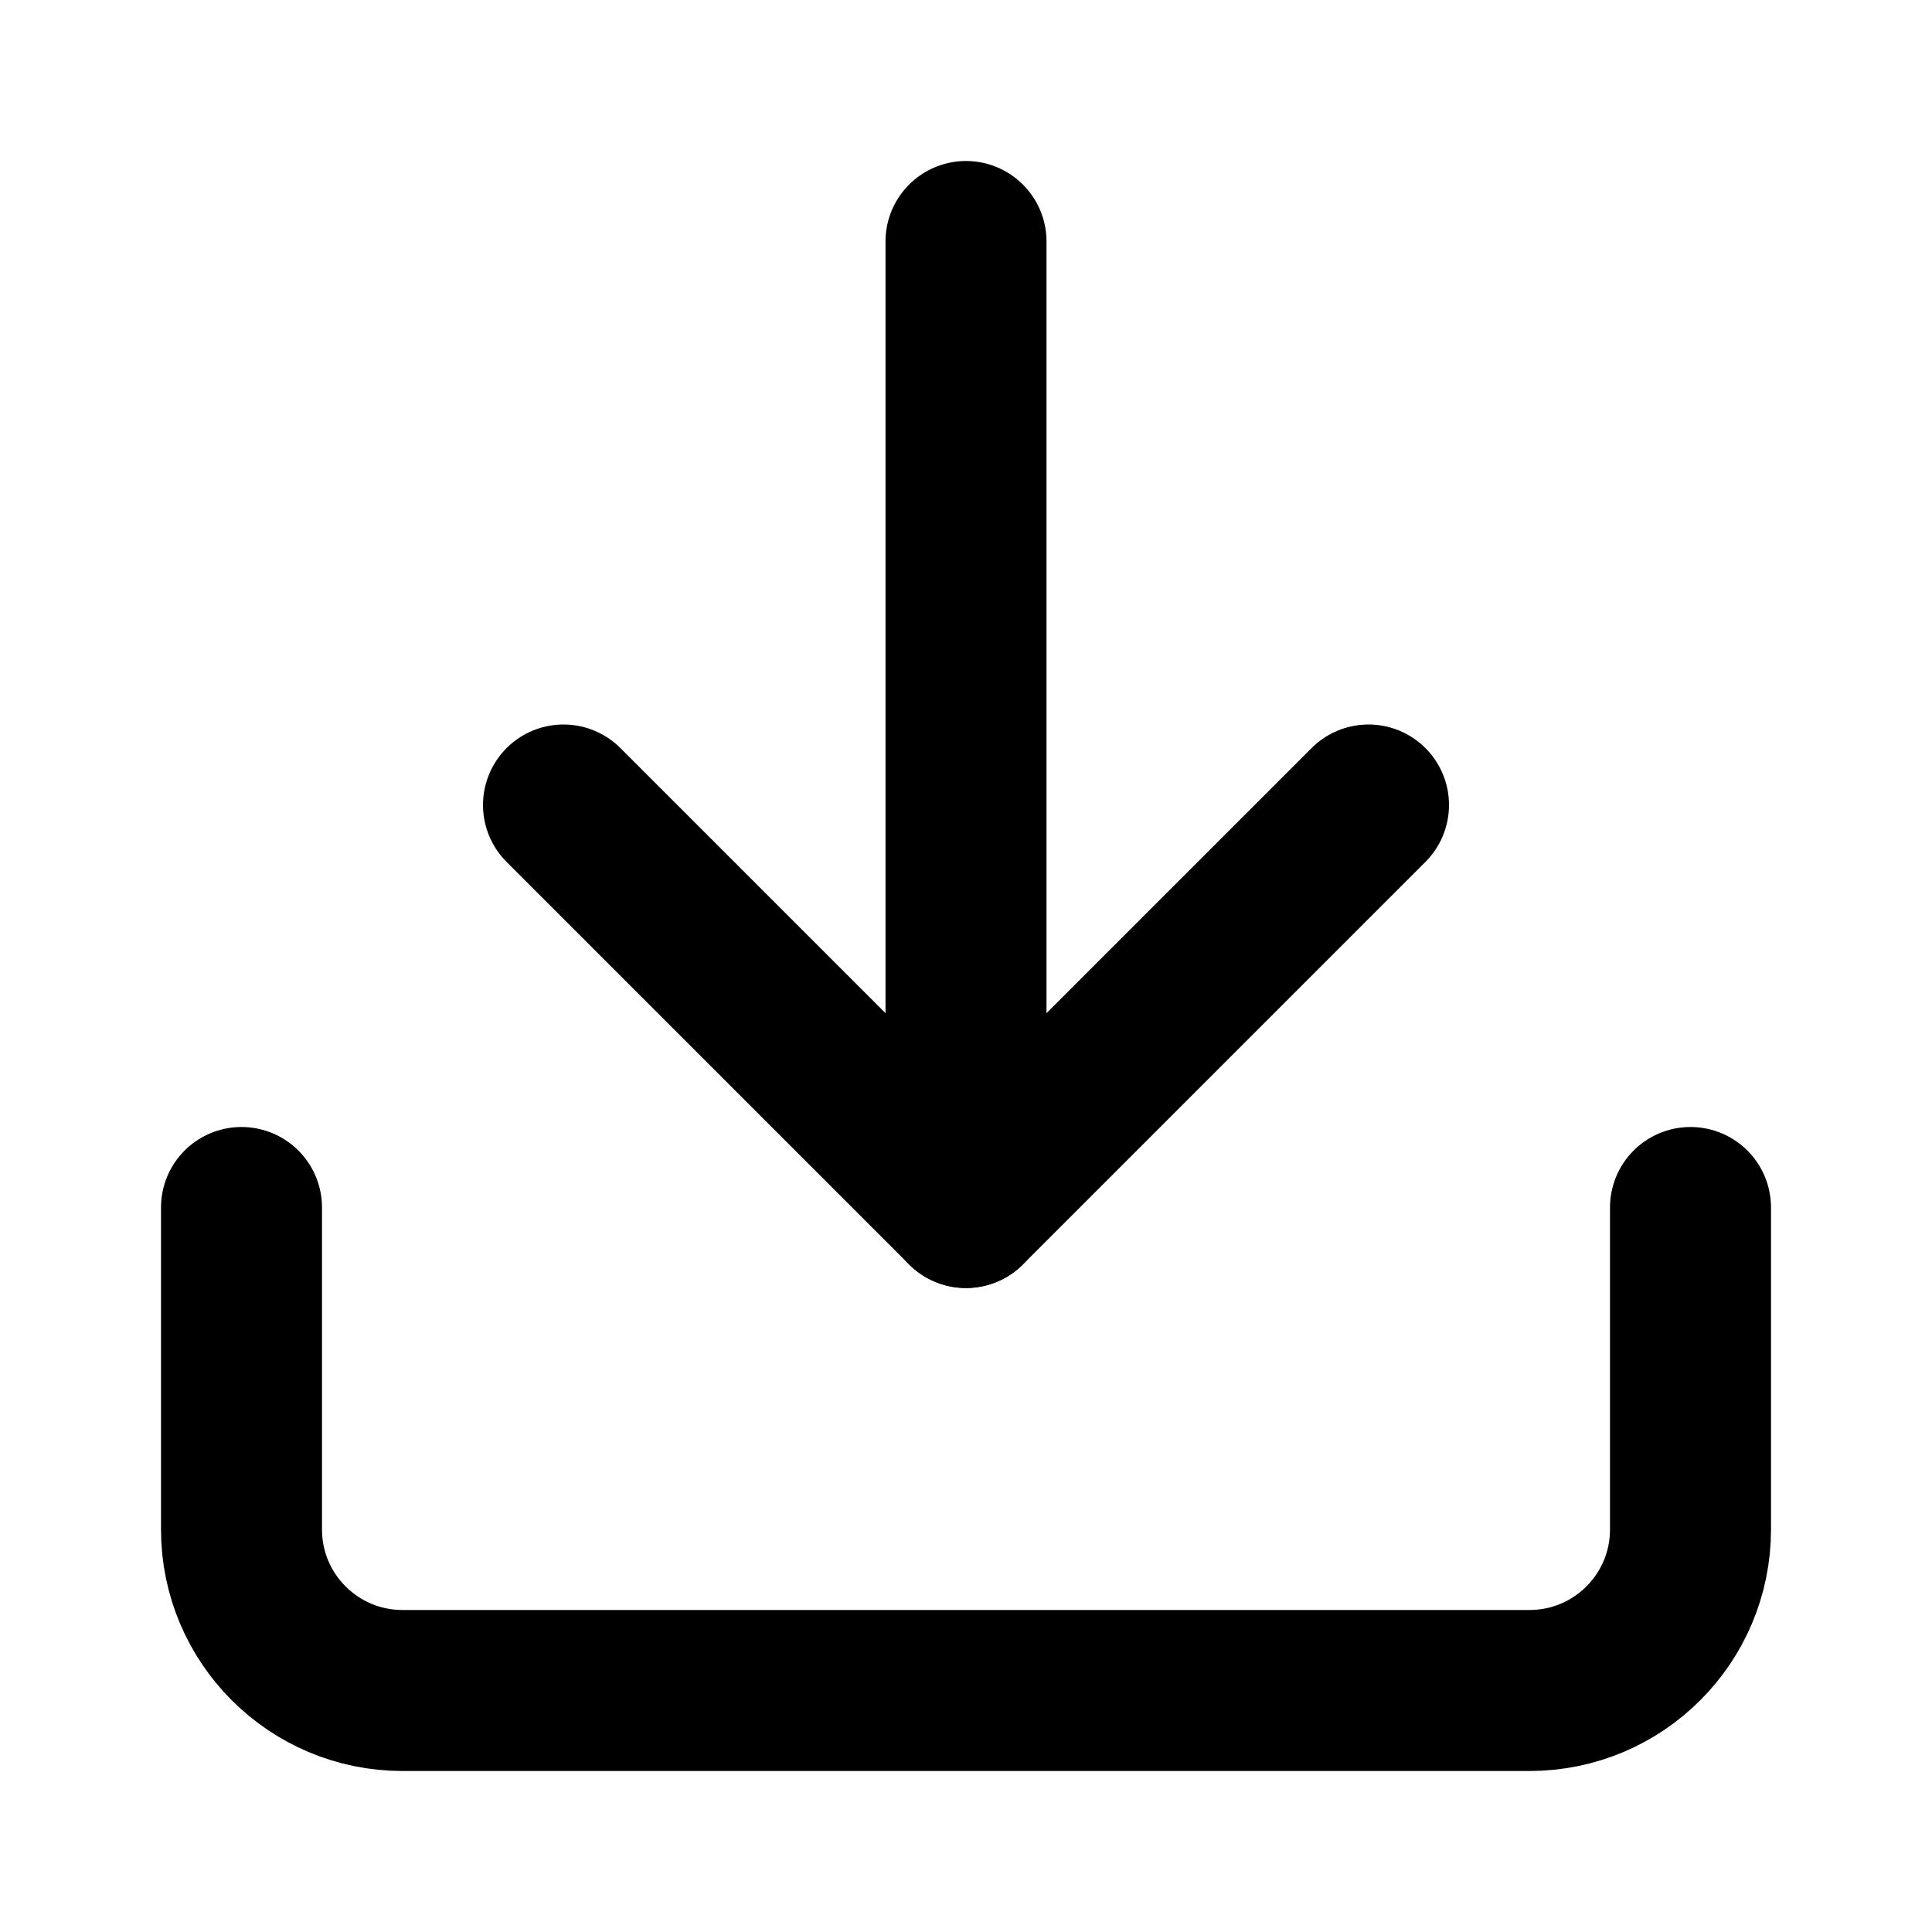
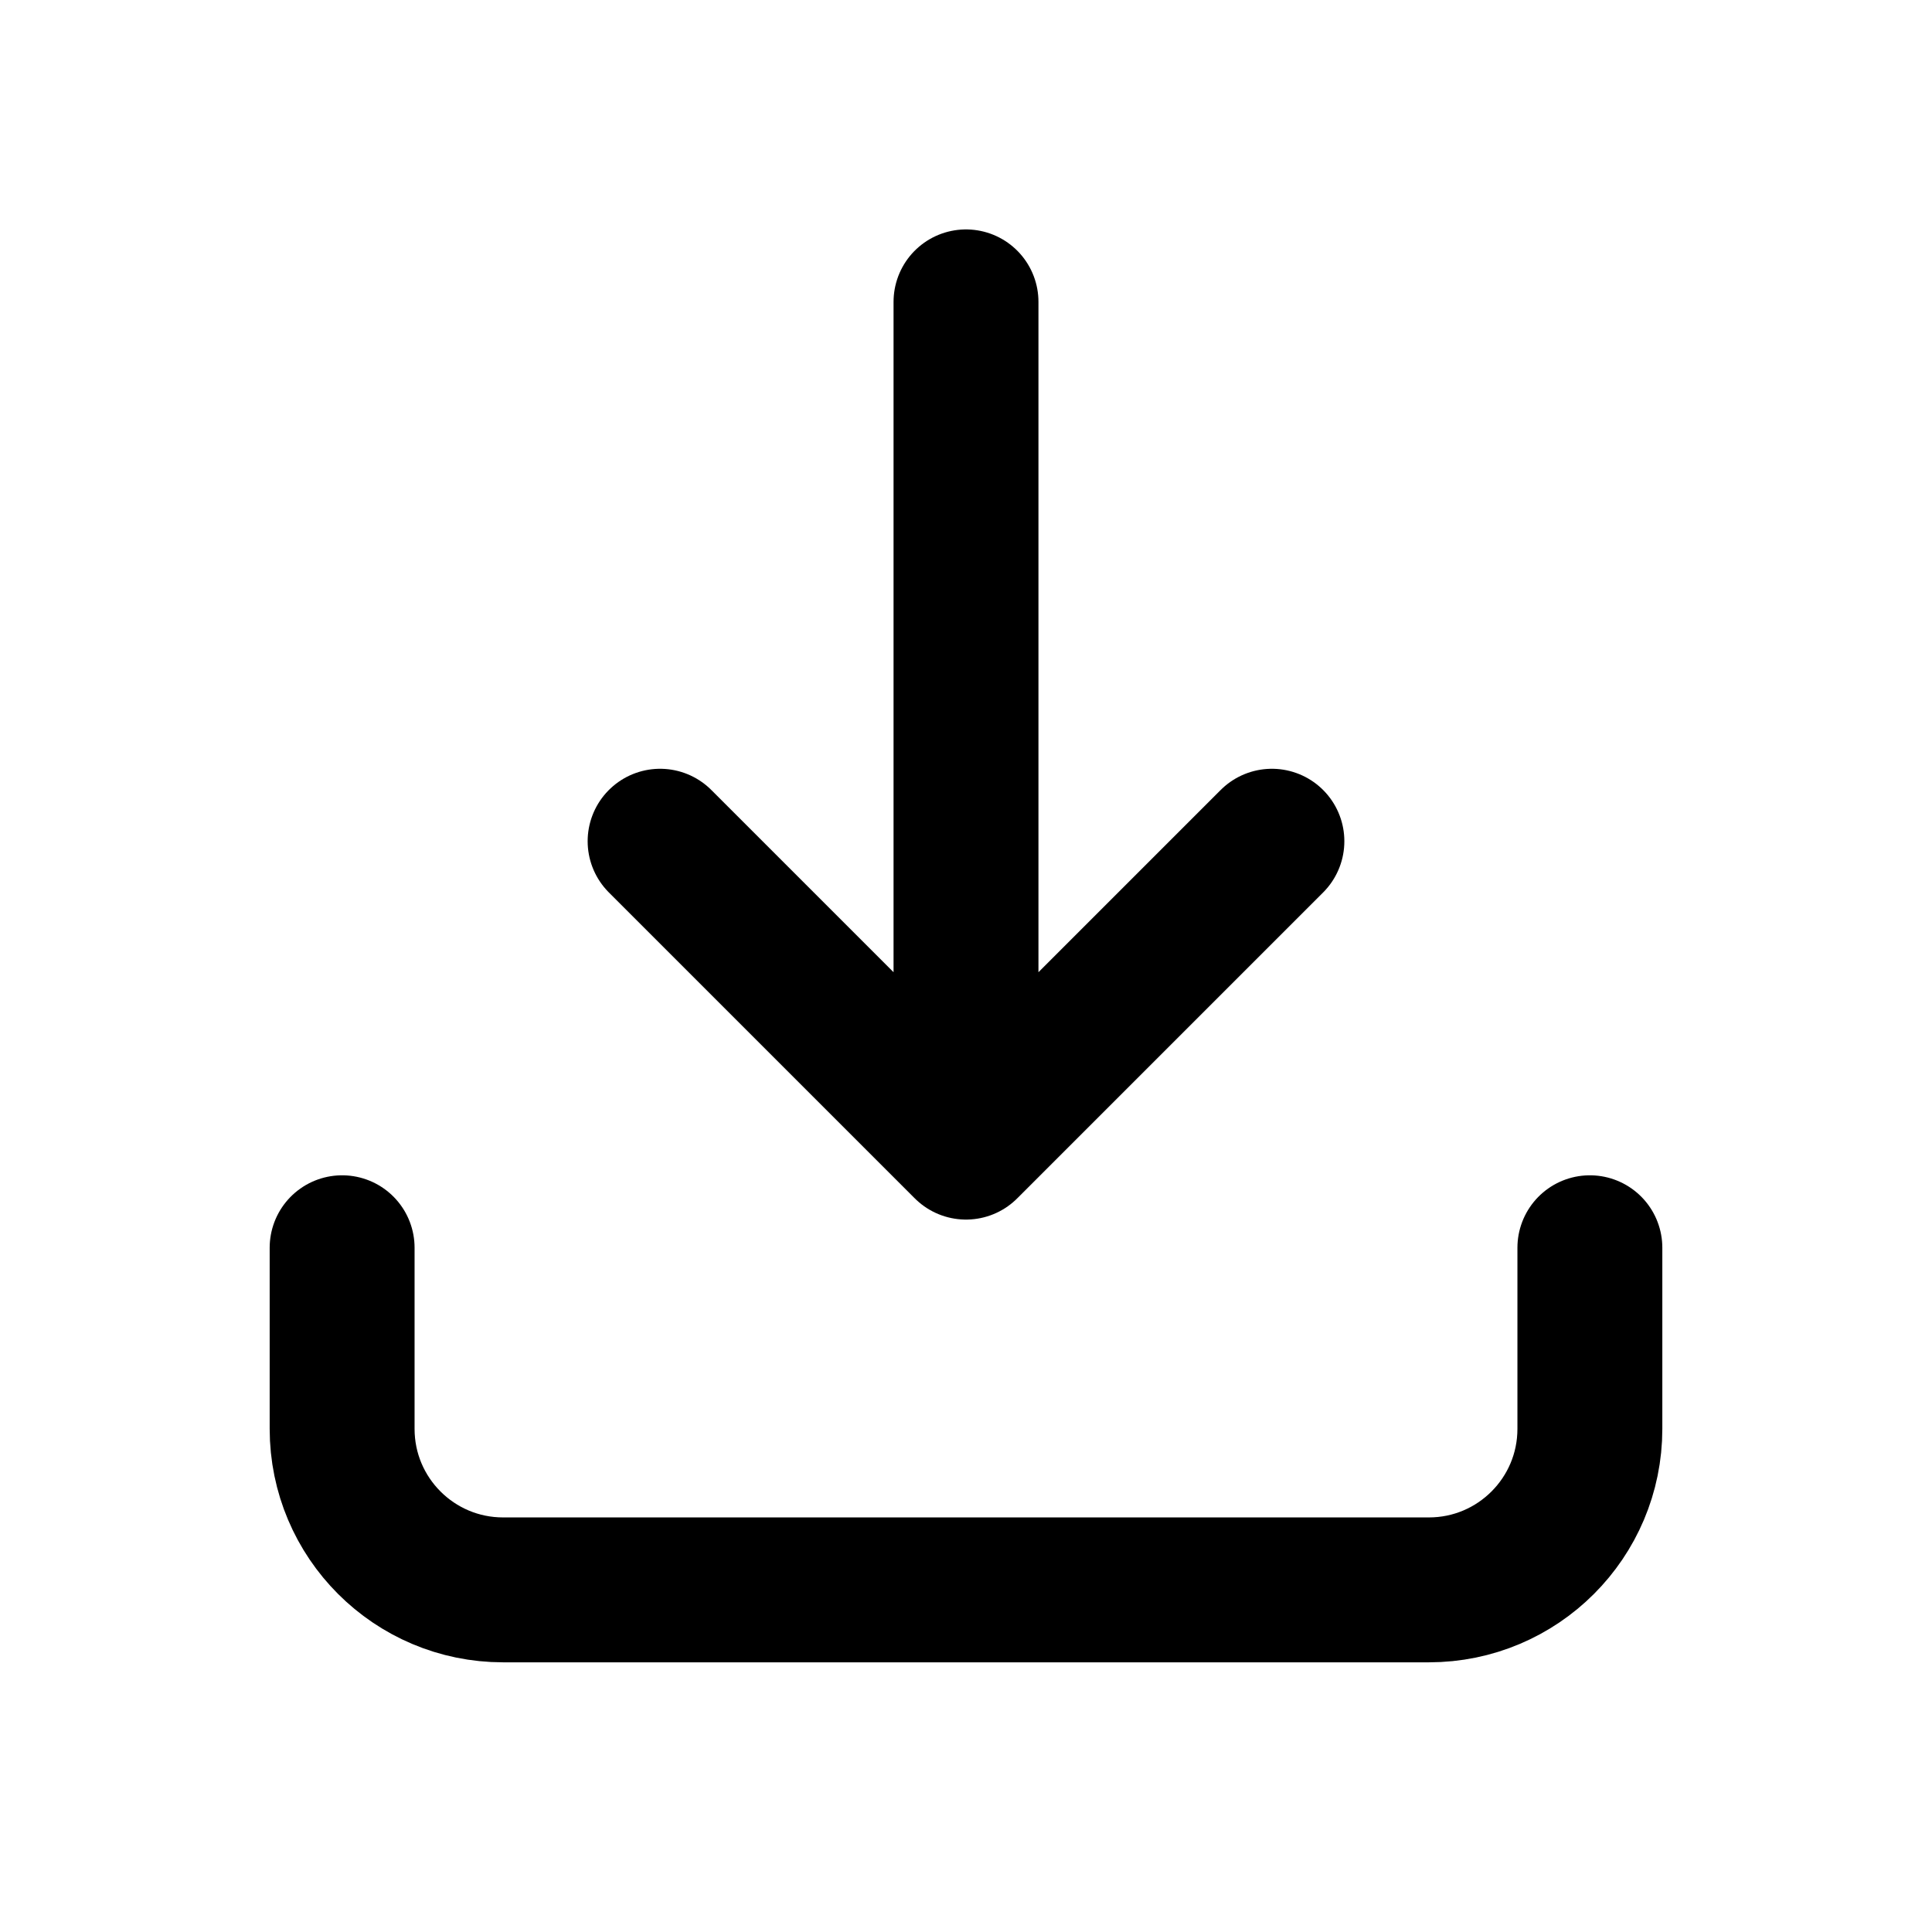
- <svg xmlns="http://www.w3.org/2000/svg" width="24" height="24" viewBox="0 0 24 24" fill="none" stroke="currentColor" stroke-width="2" stroke-linecap="round" stroke-linejoin="round">
-   <path d="M21 15v4a2 2 0 0 1-2 2H5a2 2 0 0 1-2-2v-4" />
-   <polyline points="7 10 12 15 17 10" />
-   <line x1="12" y1="15" x2="12" y2="3" />
+ <svg xmlns="http://www.w3.org/2000/svg" width="24" height="24" viewBox="0 0 24 24" fill="none" stroke="currentColor" stroke-width="1.8" stroke-linecap="round" stroke-linejoin="round">
+   <path d="M12 3.75v10.5m-3.8-3.8L12 14.25l3.8-3.8" />
+   <path d="M4.25 15.5v2.25a2 2 0 0 0 2 2h11.5a2 2 0 0 0 2-2V15.5" />
</svg>
